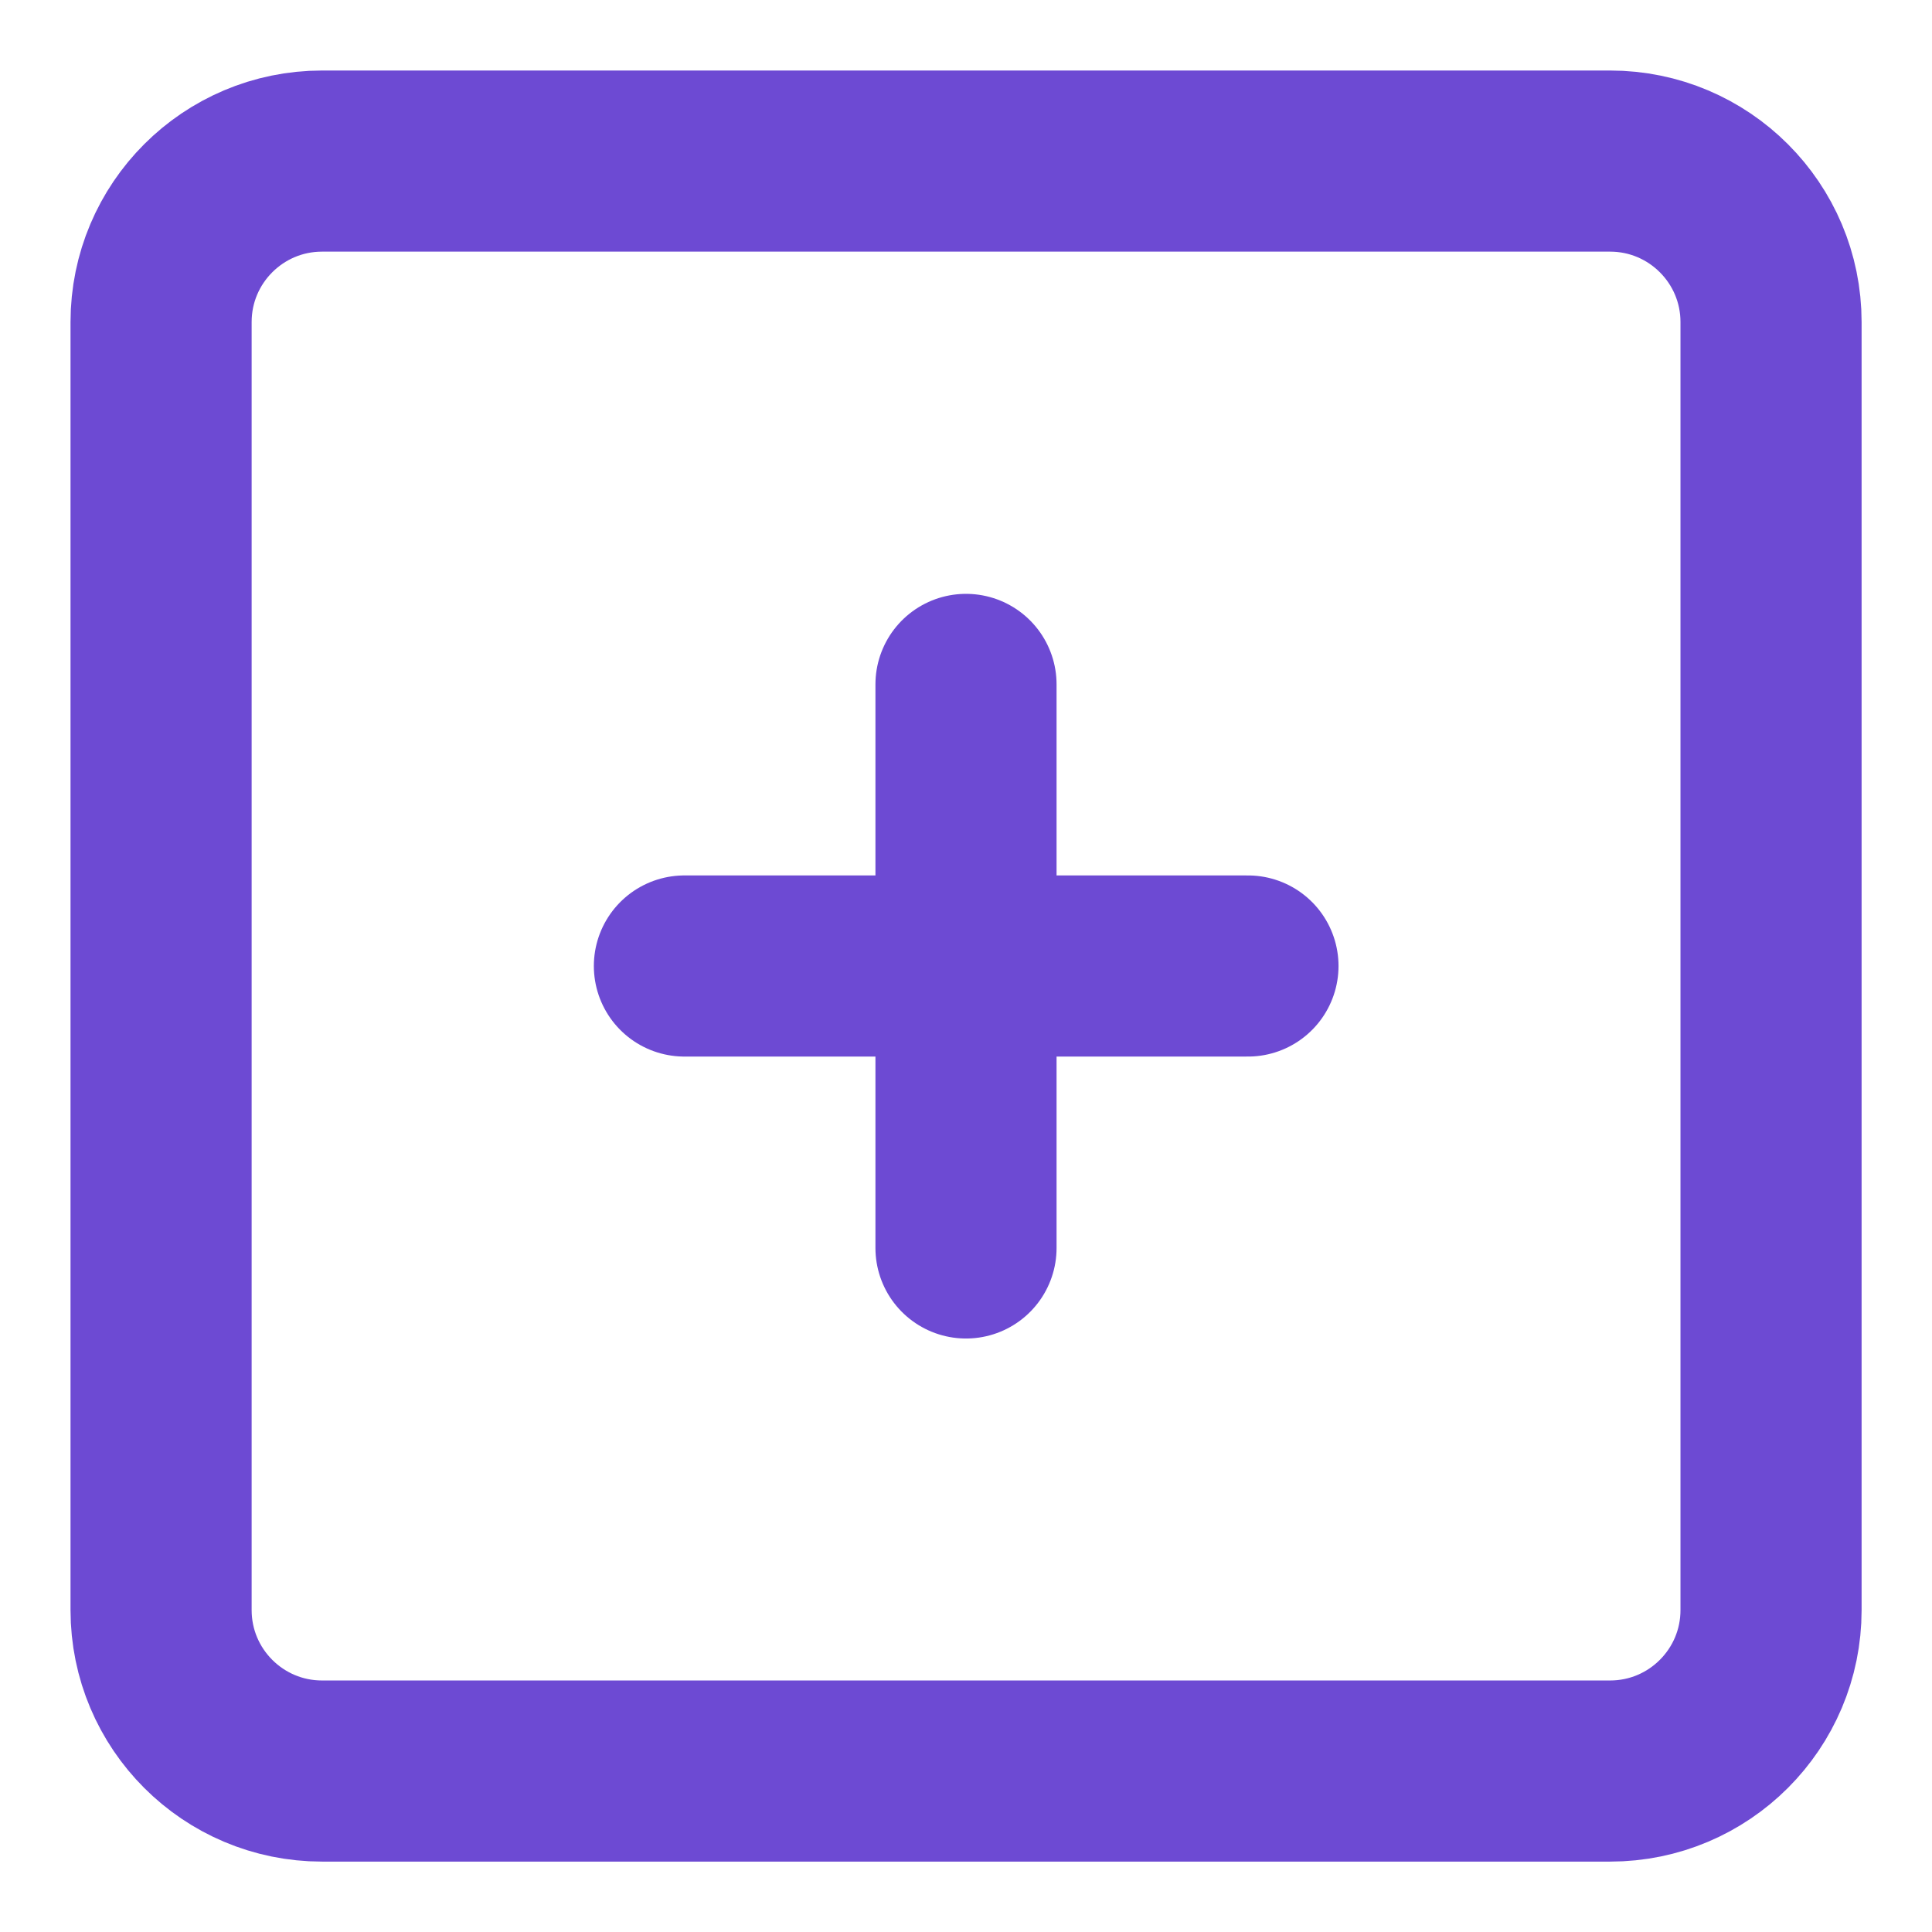
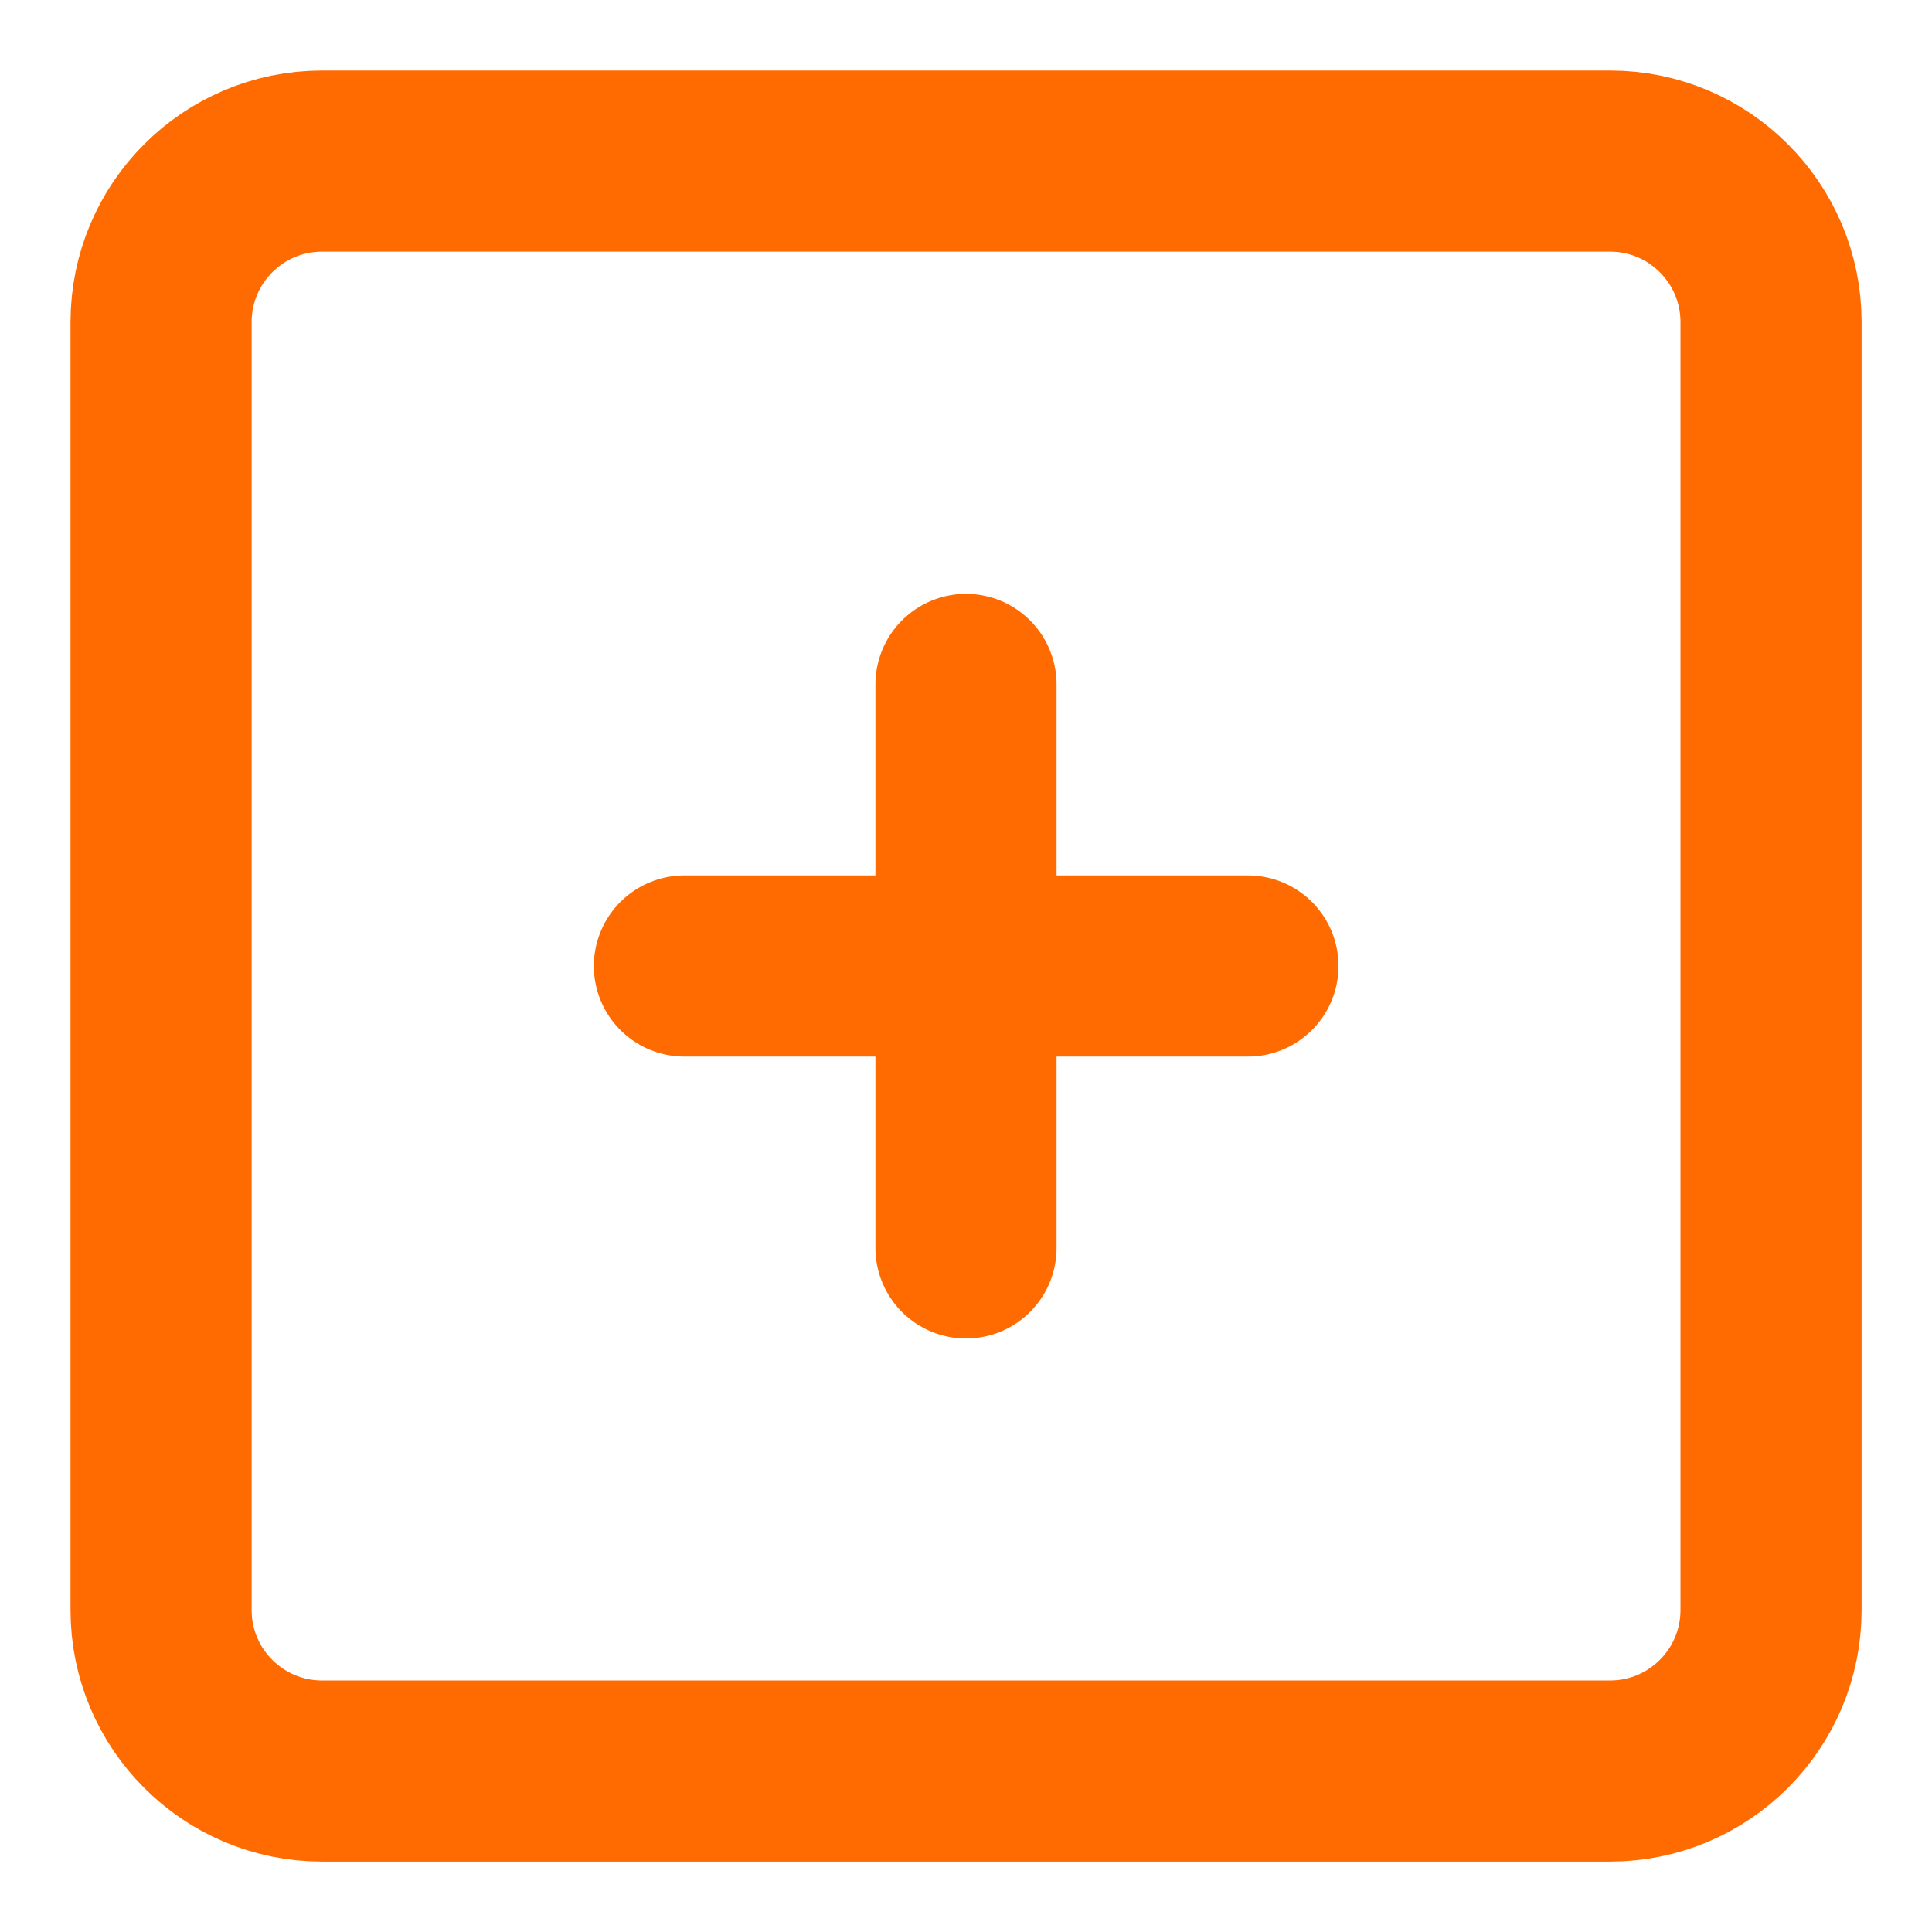
<svg xmlns="http://www.w3.org/2000/svg" width="16" height="16" viewBox="0 0 16 16" fill="none">
  <g clip-path="url(#clip0_4556_3228)">
-     <path d="M13.334 1.334H2.667C1.931 1.334 1.334 1.931 1.334 2.667V13.334C1.334 14.07 1.931 14.667 2.667 14.667H13.334C14.07 14.667 14.667 14.07 14.667 13.334V2.667C14.667 1.931 14.07 1.334 13.334 1.334Z" stroke="#6d4ad3" stroke-width="1.5" stroke-linecap="round" stroke-linejoin="round" />
-     <path d="M10.335 8H5.668" stroke="#6d4ad3" stroke-width="1.5" stroke-linecap="round" stroke-linejoin="round" />
-     <path d="M8 10.335V5.668" stroke="#6d4ad3" stroke-width="1.5" stroke-linecap="round" stroke-linejoin="round" />
+     <path d="M13.334 1.334H2.667C1.931 1.334 1.334 1.931 1.334 2.667V13.334C1.334 14.07 1.931 14.667 2.667 14.667H13.334C14.07 14.667 14.667 14.07 14.667 13.334V2.667C14.667 1.931 14.07 1.334 13.334 1.334Z" stroke="#ff6b00" stroke-width="1.5" stroke-linecap="round" stroke-linejoin="round" />
+     <path d="M10.335 8H5.668" stroke="#ff6b00" stroke-width="1.5" stroke-linecap="round" stroke-linejoin="round" />
+     <path d="M8 10.335V5.668" stroke="#ff6b00" stroke-width="1.5" stroke-linecap="round" stroke-linejoin="round" />
  </g>
  <defs>
    <clipPath id="clip0_4556_3228">
-       <rect width="16" height="16" fill="#6d4ad3" />
+       <rect width="16" height="16" fill="#ff6b00" />
    </clipPath>
  </defs>
</svg>
